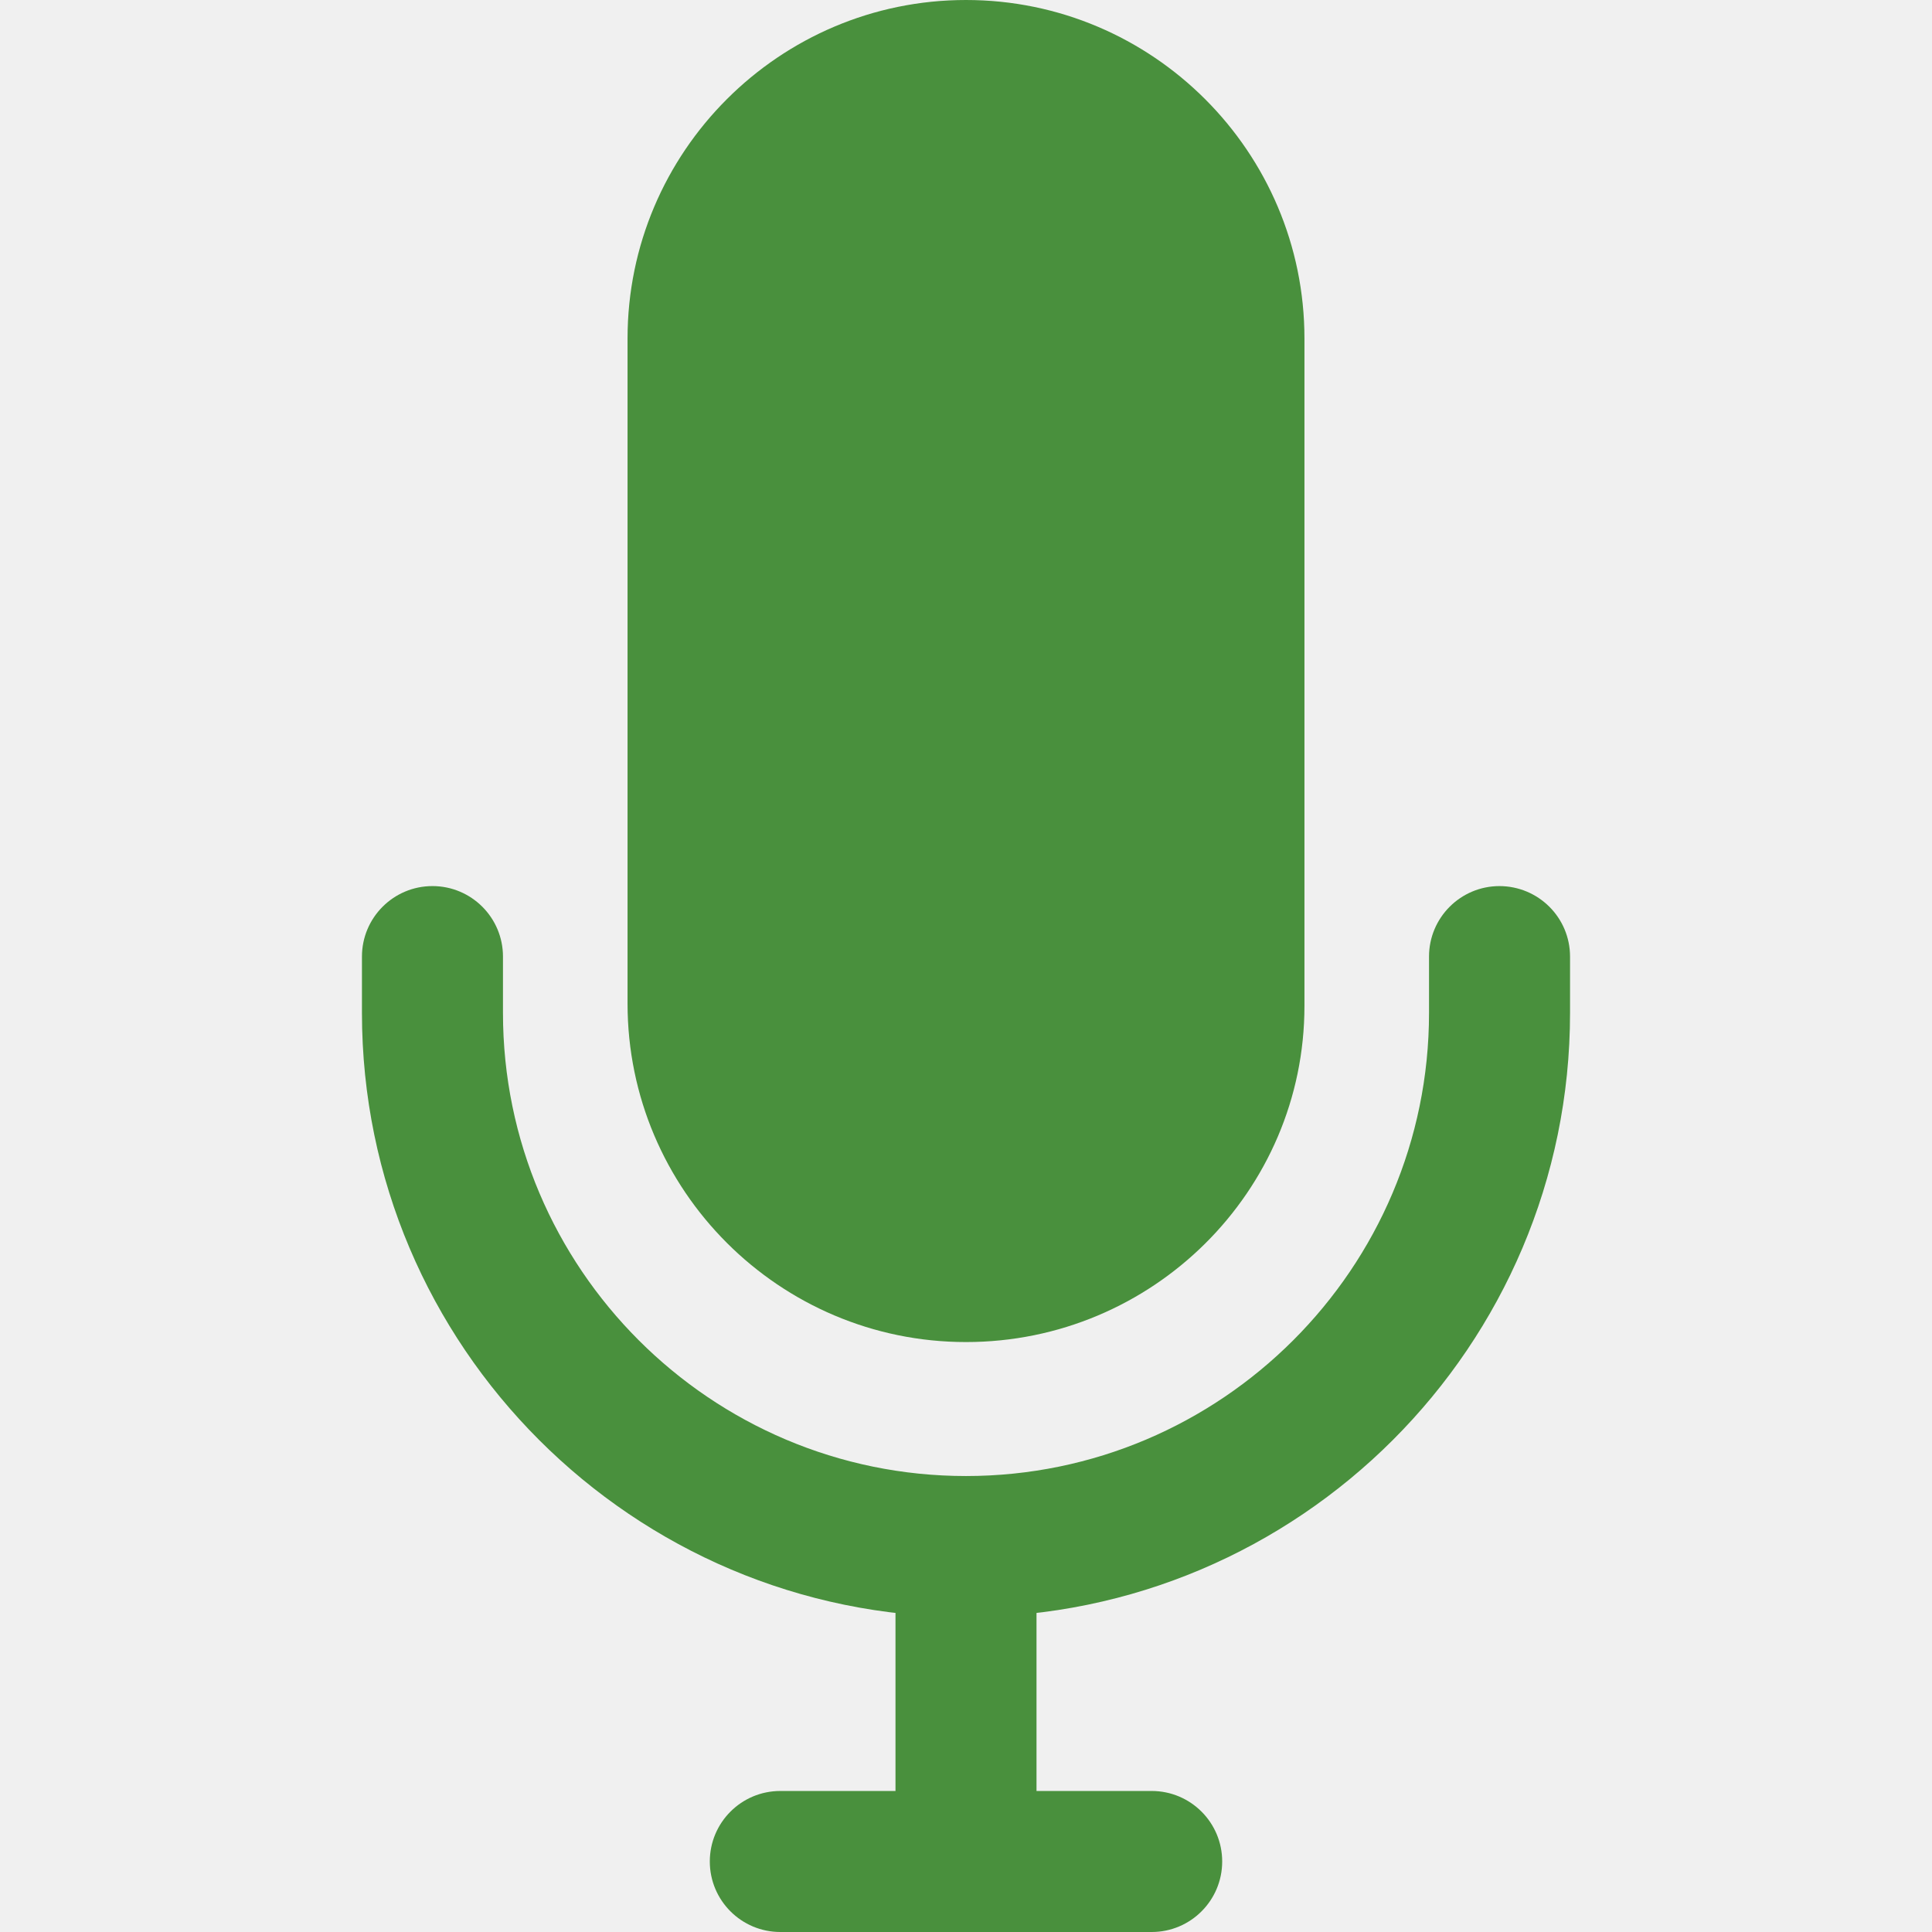
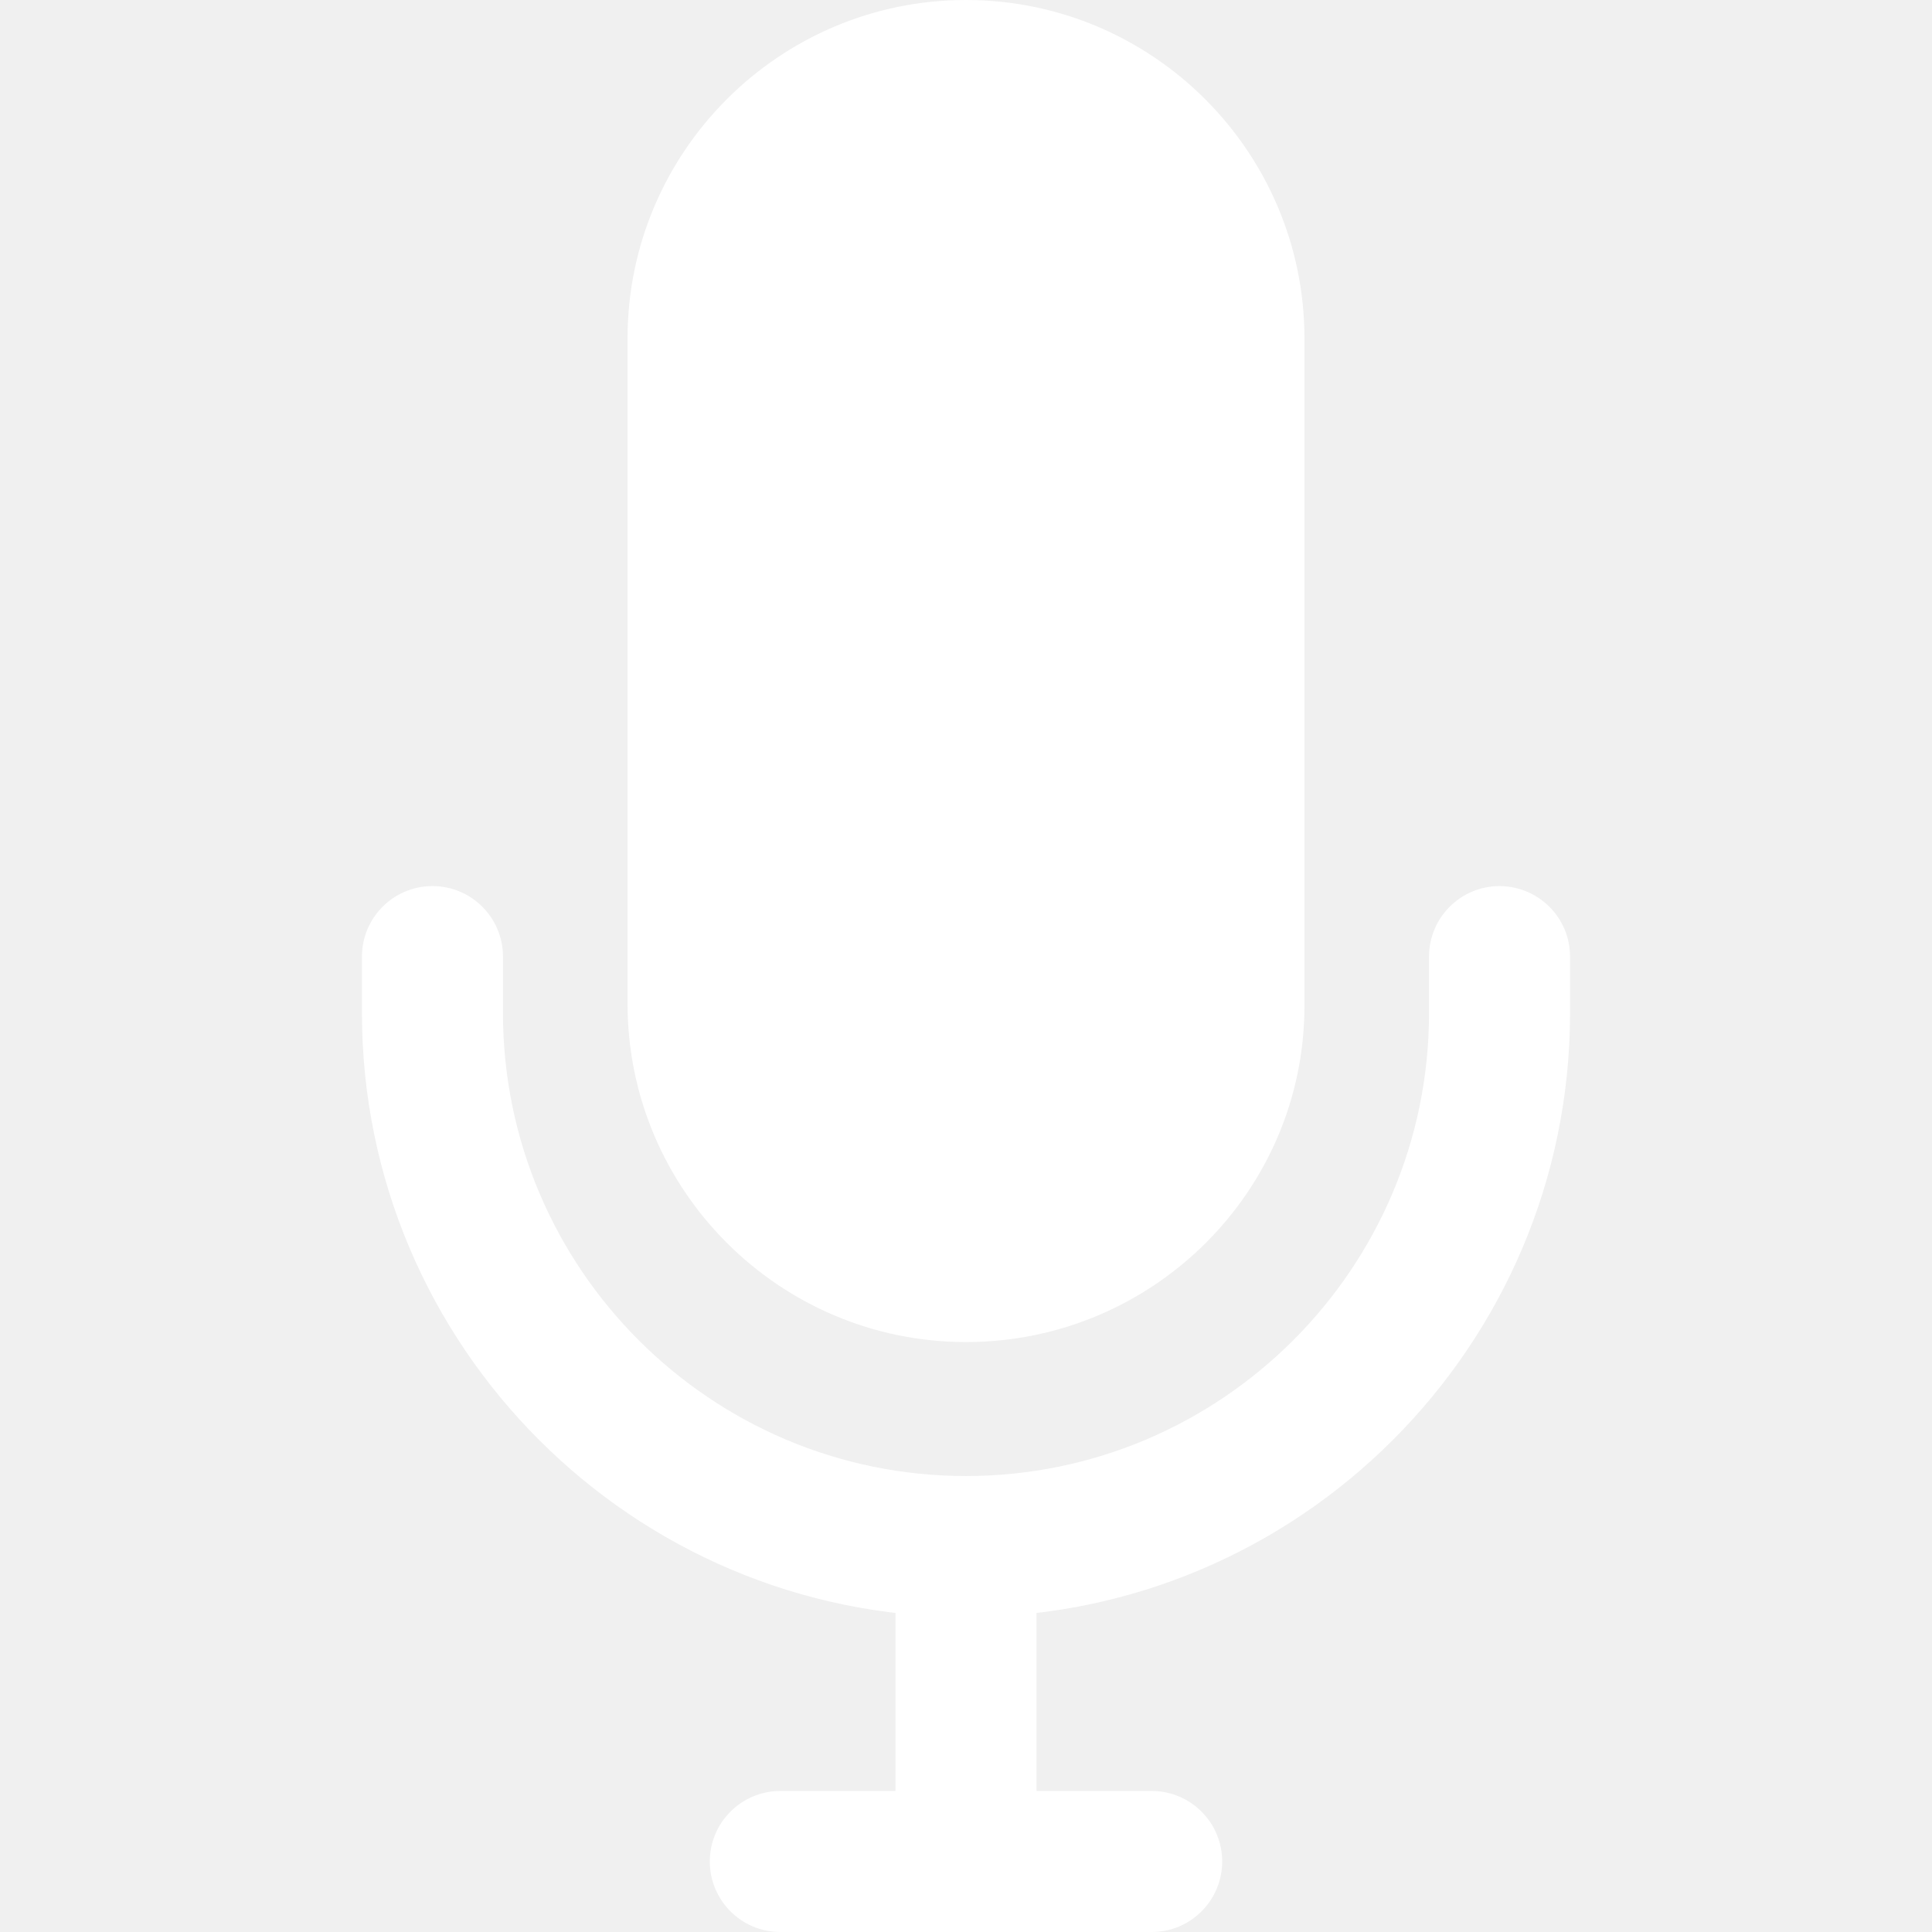
- <svg xmlns="http://www.w3.org/2000/svg" width="100%" height="100%" viewBox="0 0 512 512" fill="#49903d">
+ <svg xmlns="http://www.w3.org/2000/svg" width="100%" height="100%" viewBox="0 0 512 512" fill="white">
  <rect x="237.314" y="409.226" width="37.372" height="84.088" />
  <path d="M305.207,474.628l-98.414,0c-10.321,0 -18.686,8.365 -18.686,18.686c0,10.321 8.365,18.686 18.686,18.686l98.414,0c10.321,0 18.686,-8.365 18.686,-18.686c0,-10.321 -8.365,-18.686 -18.686,-18.686Z" />
  <path d="M397.392,234.822c-10.321,0 -18.686,8.365 -18.686,18.686l0,14.949c0,67.656 -55.049,122.706 -122.706,122.706c-67.662,0 -122.706,-55.049 -122.706,-122.706l0,-14.949c0,-10.321 -8.365,-18.686 -18.686,-18.686c-10.321,0 -18.686,8.365 -18.686,18.686l0,14.949c0,88.267 71.811,160.078 160.078,160.078c88.267,0 160.078,-71.811 160.078,-160.078l0,-14.949c0,-10.32 -8.365,-18.686 -18.758,-18.686l0.072,0Z" />
  <path d="M256,0c-49.456,0 -89.693,40.237 -89.693,89.693l0,176.279c0,49.45 40.237,89.687 89.693,89.687c49.456,0 89.693,-39.957 89.693,-89.071l0,-176.895c0,-49.456 -40.237,-89.693 -89.693,-89.693Z" />
</svg>
